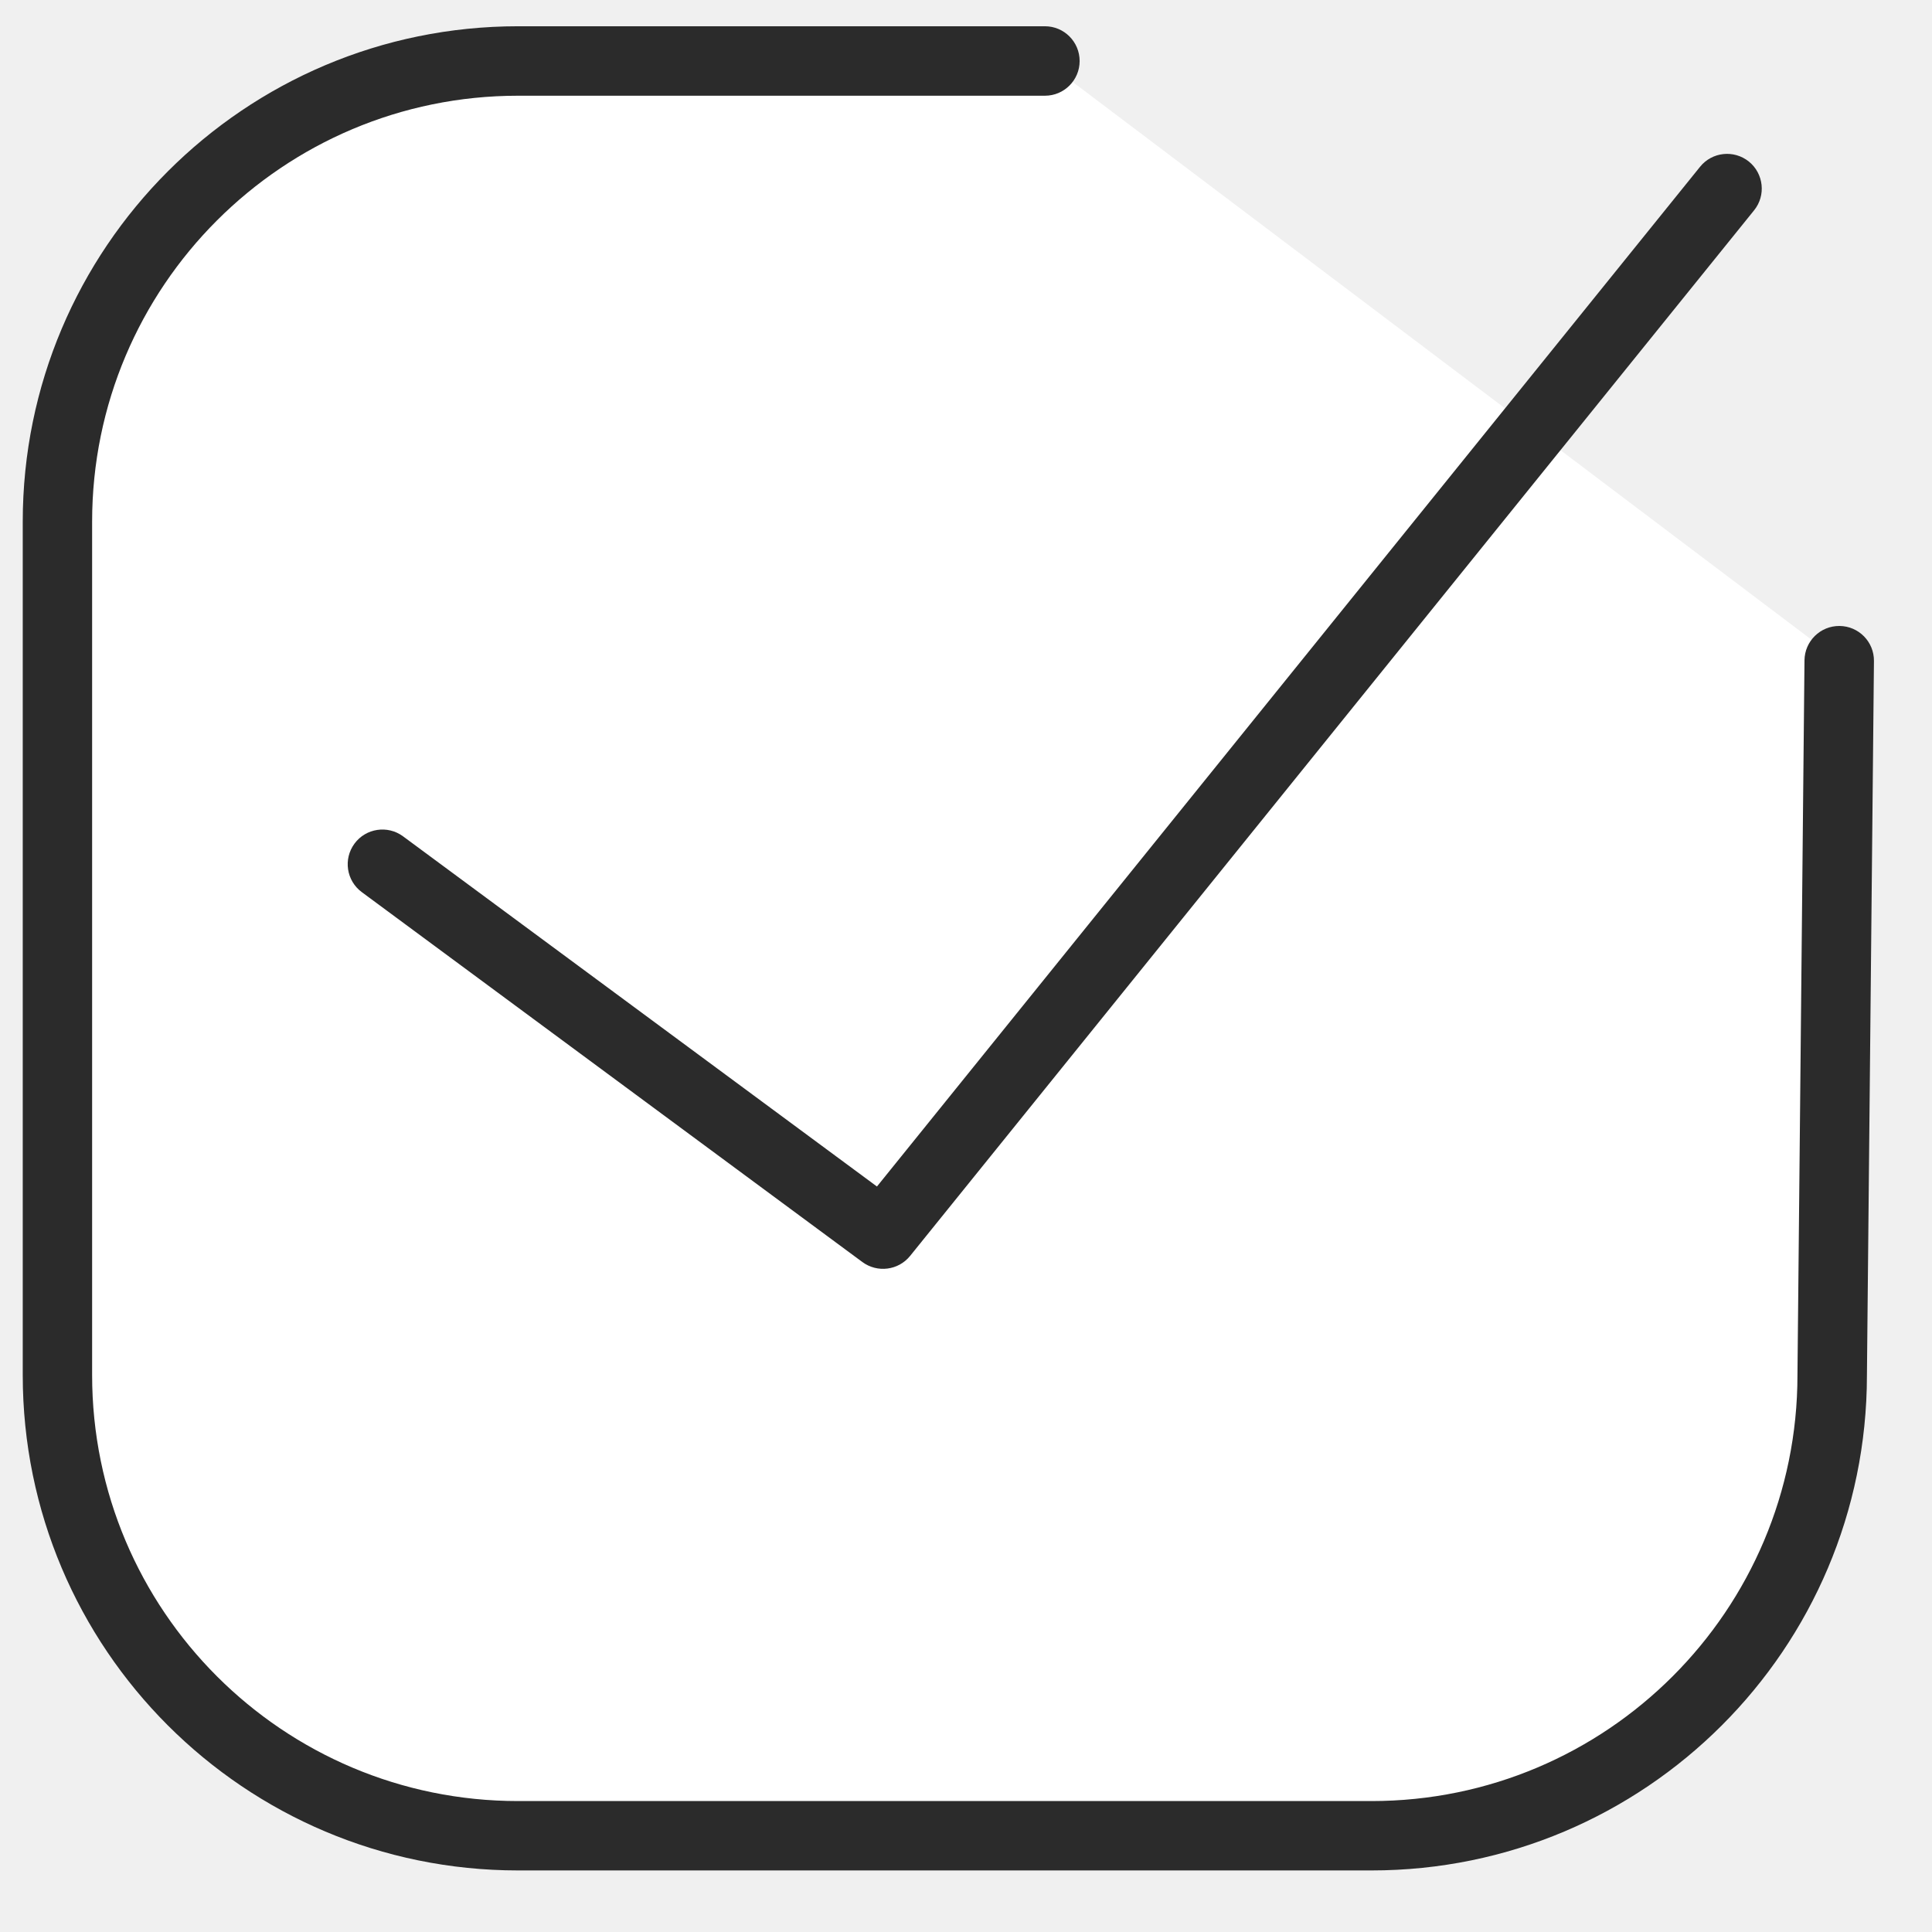
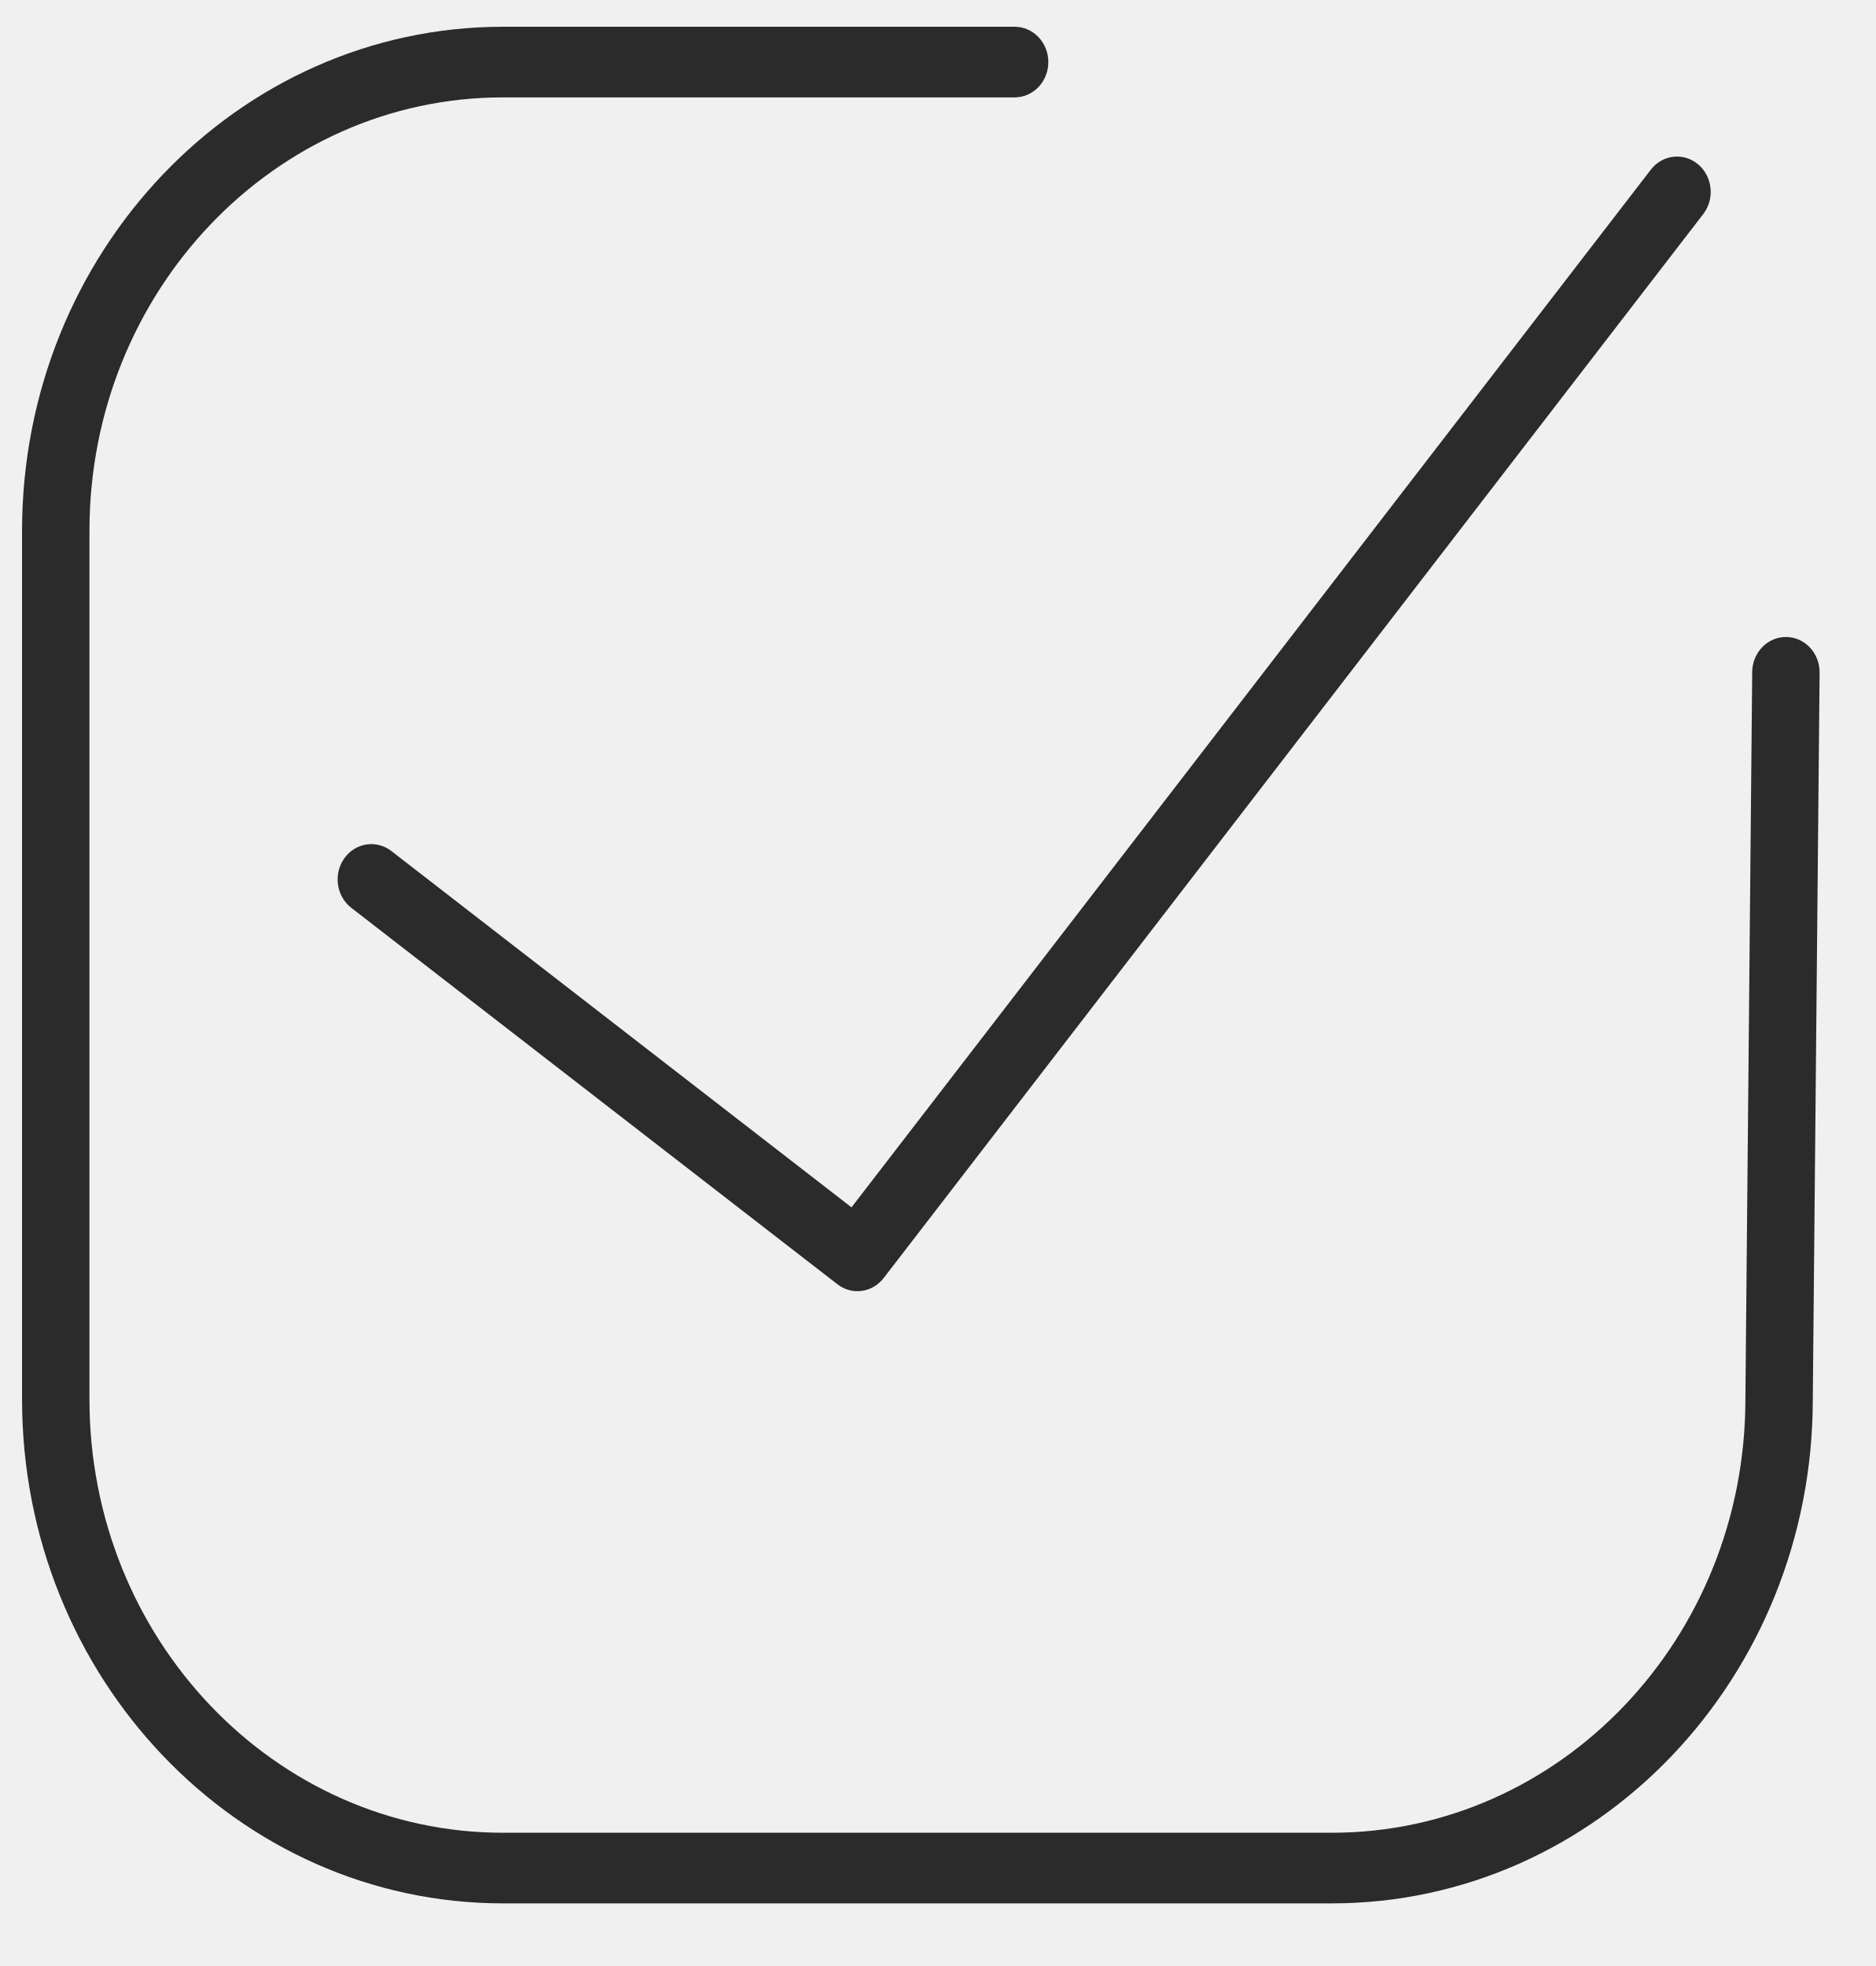
- <svg xmlns="http://www.w3.org/2000/svg" width="22" height="22" viewBox="0 0 22 22" fill="none">
-   <g clip-path="url(#clip0_1020_16421)">
-     <path d="M20.944 7.523L20.864 15.658C20.864 18.555 18.515 20.904 15.617 20.904H5.9C3.003 20.904 0.654 18.555 0.654 15.658V5.941C0.654 3.044 3.003 0.695 5.9 0.695H11.899" fill="white" />
-     <path d="M20.947 7.128C21.166 7.13 21.341 7.309 21.339 7.527L21.259 15.662C21.257 18.776 18.732 21.299 15.617 21.299H5.9C2.784 21.299 0.259 18.774 0.259 15.658V5.941C0.259 2.825 2.784 0.299 5.9 0.299H11.899C12.117 0.299 12.294 0.476 12.294 0.695C12.294 0.913 12.117 1.09 11.899 1.09H5.9C3.221 1.09 1.049 3.262 1.049 5.941V15.658C1.049 18.337 3.221 20.509 5.9 20.509H15.617C18.296 20.509 20.468 18.337 20.468 15.658V15.656L20.468 15.654L20.548 7.52C20.55 7.301 20.729 7.126 20.947 7.128Z" fill="#2B2B2B" />
-     <path d="M19.359 1.899C19.496 1.729 19.745 1.703 19.915 1.84C20.084 1.977 20.111 2.226 19.974 2.395L10.363 14.302C10.23 14.466 9.991 14.497 9.82 14.371L4.12 10.159C3.944 10.029 3.907 9.782 4.037 9.606C4.166 9.431 4.414 9.394 4.589 9.523L9.986 13.511L19.359 1.899Z" fill="#2B2B2B" />
-   </g>
-   <defs>
-     <clipPath id="clip0_1020_16421">
-       <rect width="22" height="22" fill="white" />
-     </clipPath>
-   </defs>
+ <svg xmlns="http://www.w3.org/2000/svg" width="586" height="614" viewBox="0 0 586 614" fill="none">
+   <path d="M557.961 198.937C563.774 198.997 568.439 203.984 568.384 210.076L566.257 437.106C566.202 524.013 498.94 594.444 415.985 594.444H157.153C74.162 594.444 6.887 523.954 6.887 436.998V165.808C6.887 78.852 74.161 8.354 157.153 8.354H316.939C322.752 8.354 327.465 13.292 327.465 19.384C327.465 25.476 322.752 30.414 316.939 30.414H157.153C85.791 30.415 27.942 91.035 27.942 165.808V436.998C27.942 511.769 85.79 572.385 157.153 572.385H415.985C487.348 572.385 545.203 511.769 545.203 436.998V436.942V436.889L547.33 209.86C547.388 203.768 552.146 198.878 557.961 198.937Z" fill="#2B2B2B" />
+   <path d="M515.655 52.998C519.305 48.258 525.935 47.517 530.458 51.343C534.981 55.17 535.688 62.114 532.038 66.854L276.031 399.145C272.489 403.744 266.119 404.598 261.583 401.087L109.734 283.526C105.058 279.906 104.068 272.999 107.523 268.1C110.978 263.201 117.57 262.164 122.246 265.784L265.983 377.066L515.655 52.998Z" fill="#2B2B2B" />
</svg>
